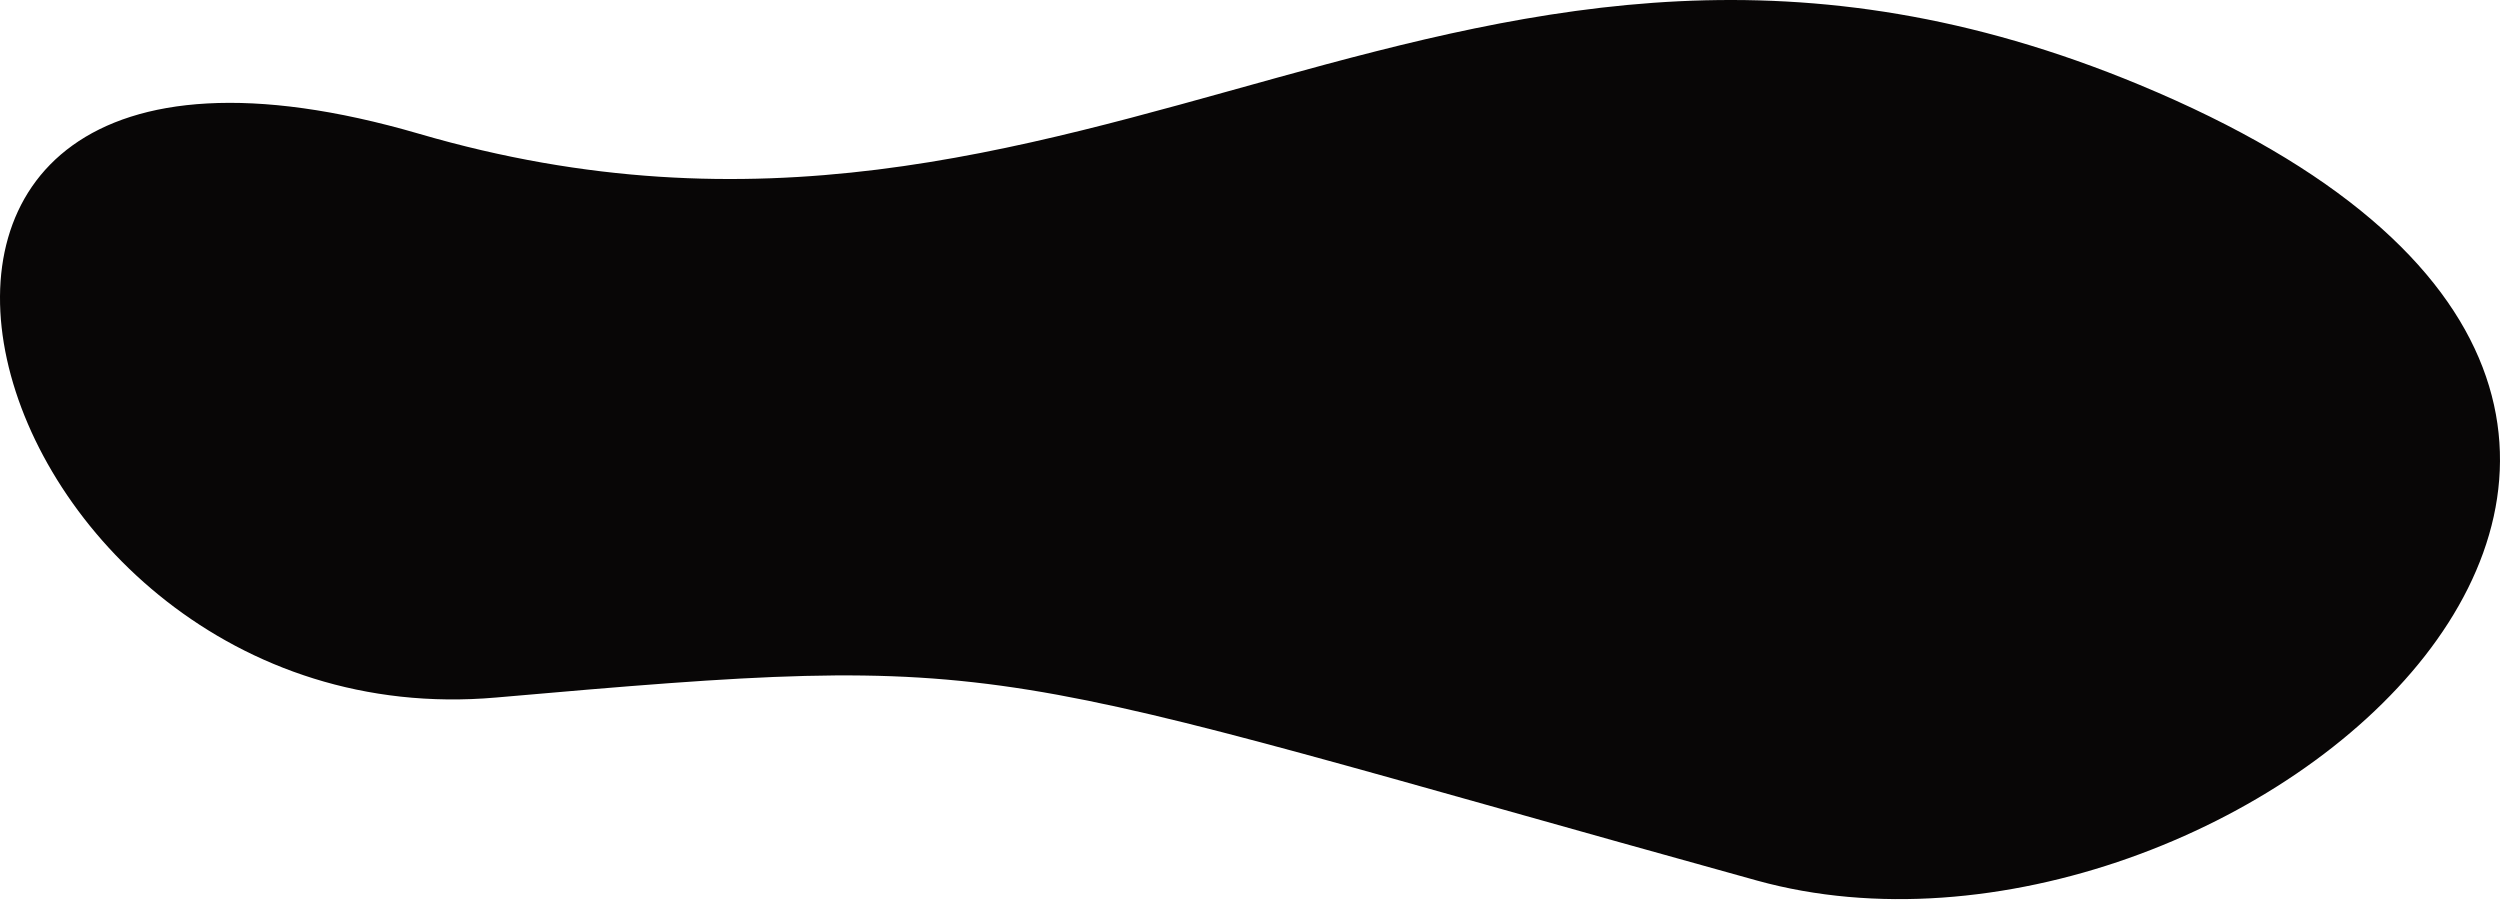
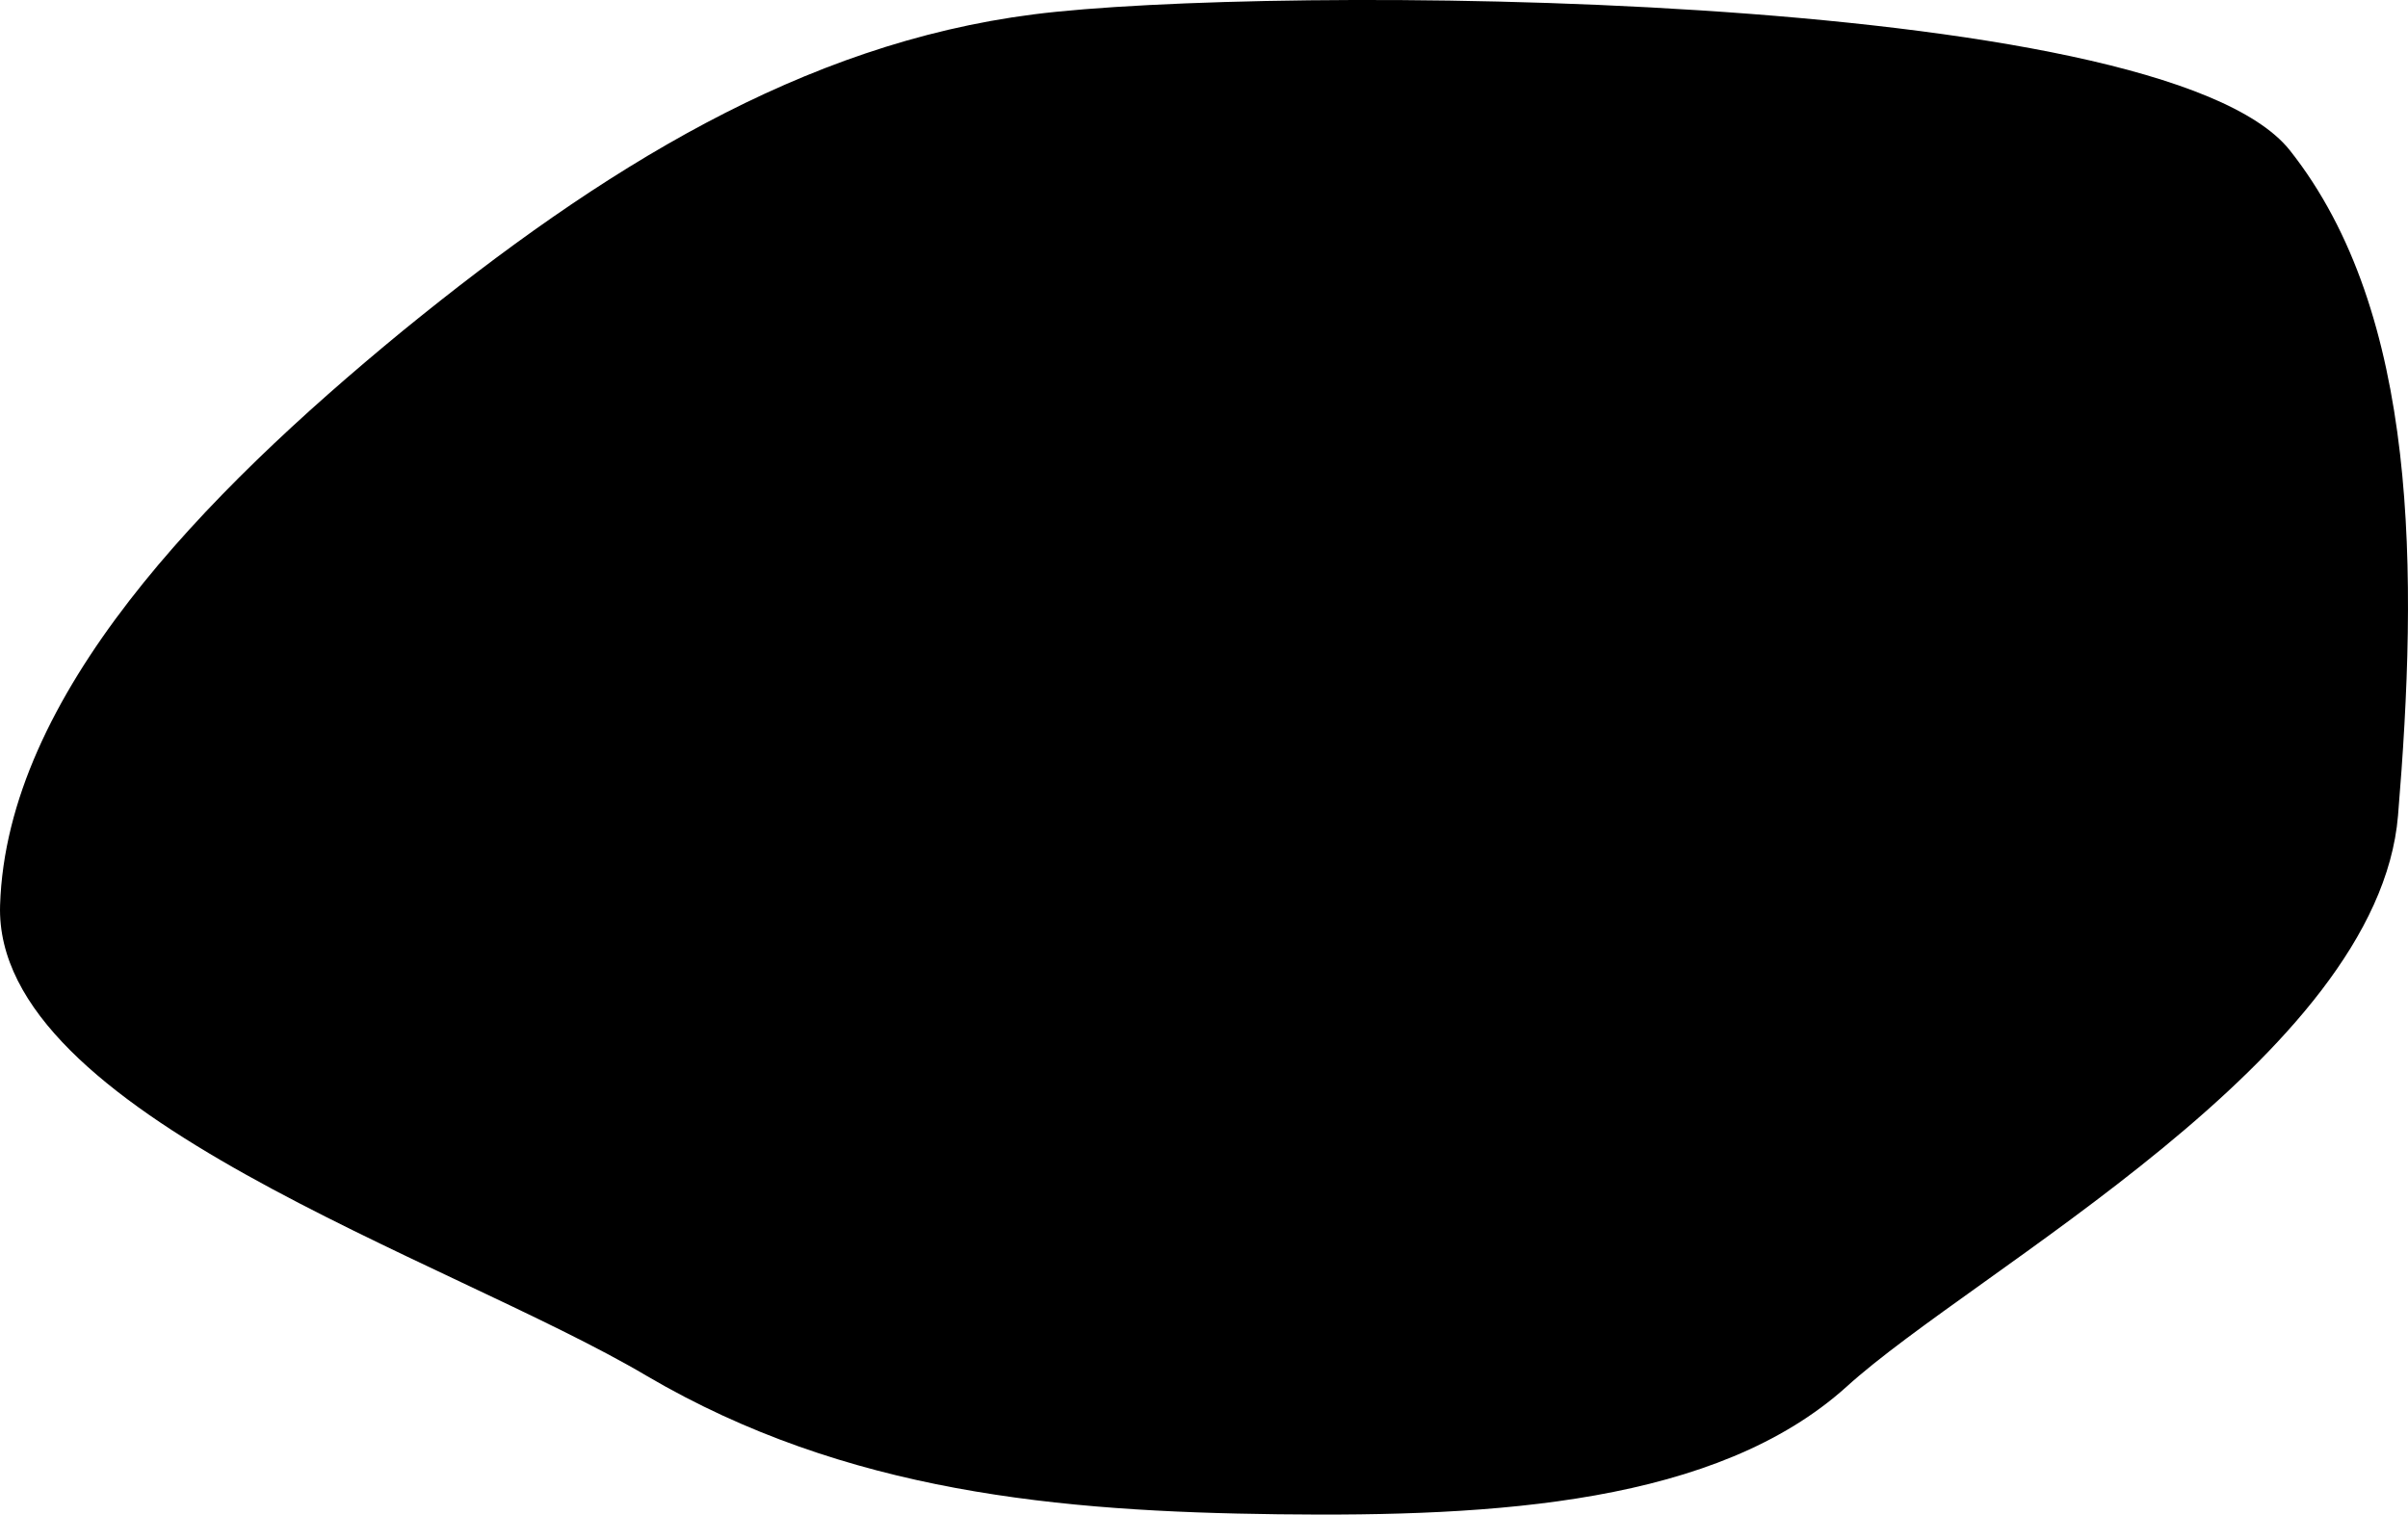
- <svg xmlns="http://www.w3.org/2000/svg" width="114" height="41" viewBox="0 0 114 41" fill="none">
-   <path d="M80.121 40.154C44.209 30.207 46.678 29.697 22.621 31.807C-1.436 33.917 -11.639 -2.873 19.122 6.104C49.882 15.082 66.614 -8.982 97.552 3.864C133.917 18.962 101.719 46.136 80.121 40.154Z" fill="#080606" />
+ <svg xmlns="http://www.w3.org/2000/svg" width="62" height="39" viewBox="0 0 62 39" fill="none">
+   <path d="M58.955 3.867C62.294 8.081 62.259 14.783 61.743 21.001C61.227 27.219 50.844 32.705 47.54 35.711C44.201 38.716 38.521 39.061 32.909 38.992C27.298 38.923 21.79 38.44 16.661 35.434C11.532 32.394 -0.17 28.697 0.002 23.308C0.174 17.919 5.234 12.738 10.364 8.523C15.493 4.343 20.657 1.13 26.612 0.37C32.568 -0.39 55.615 -0.313 58.955 3.867Z" fill="black" />
</svg>
